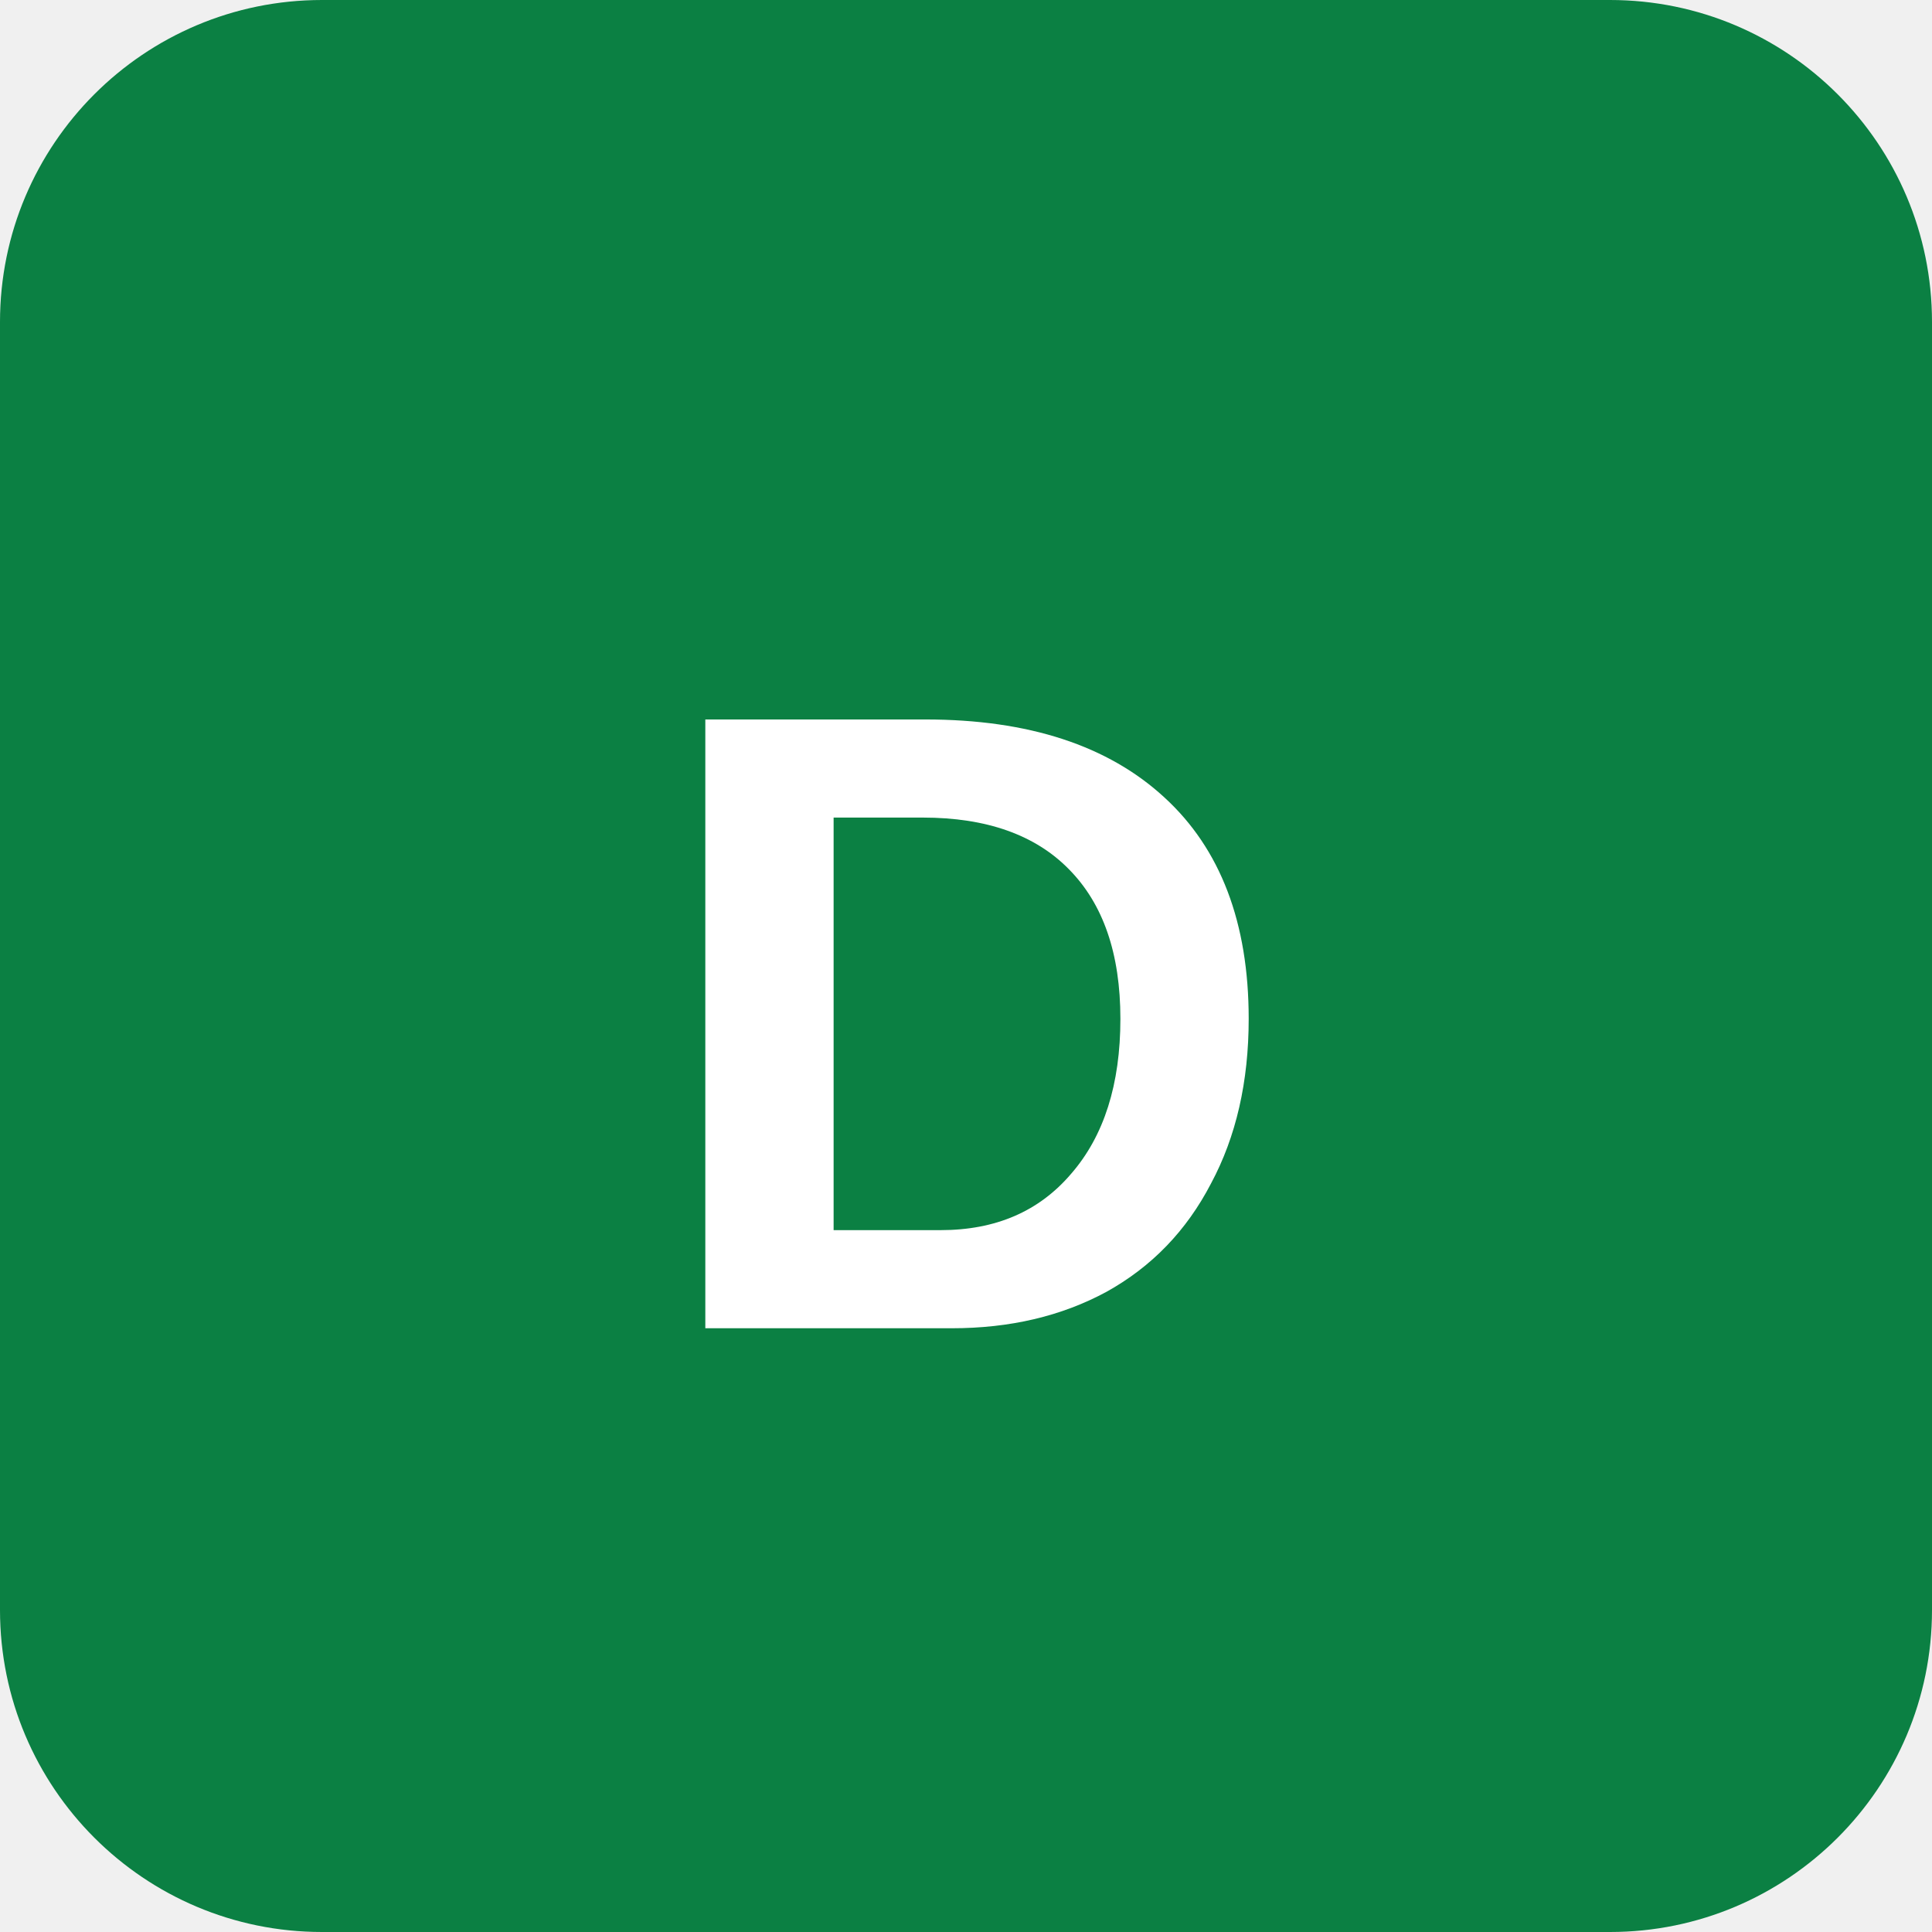
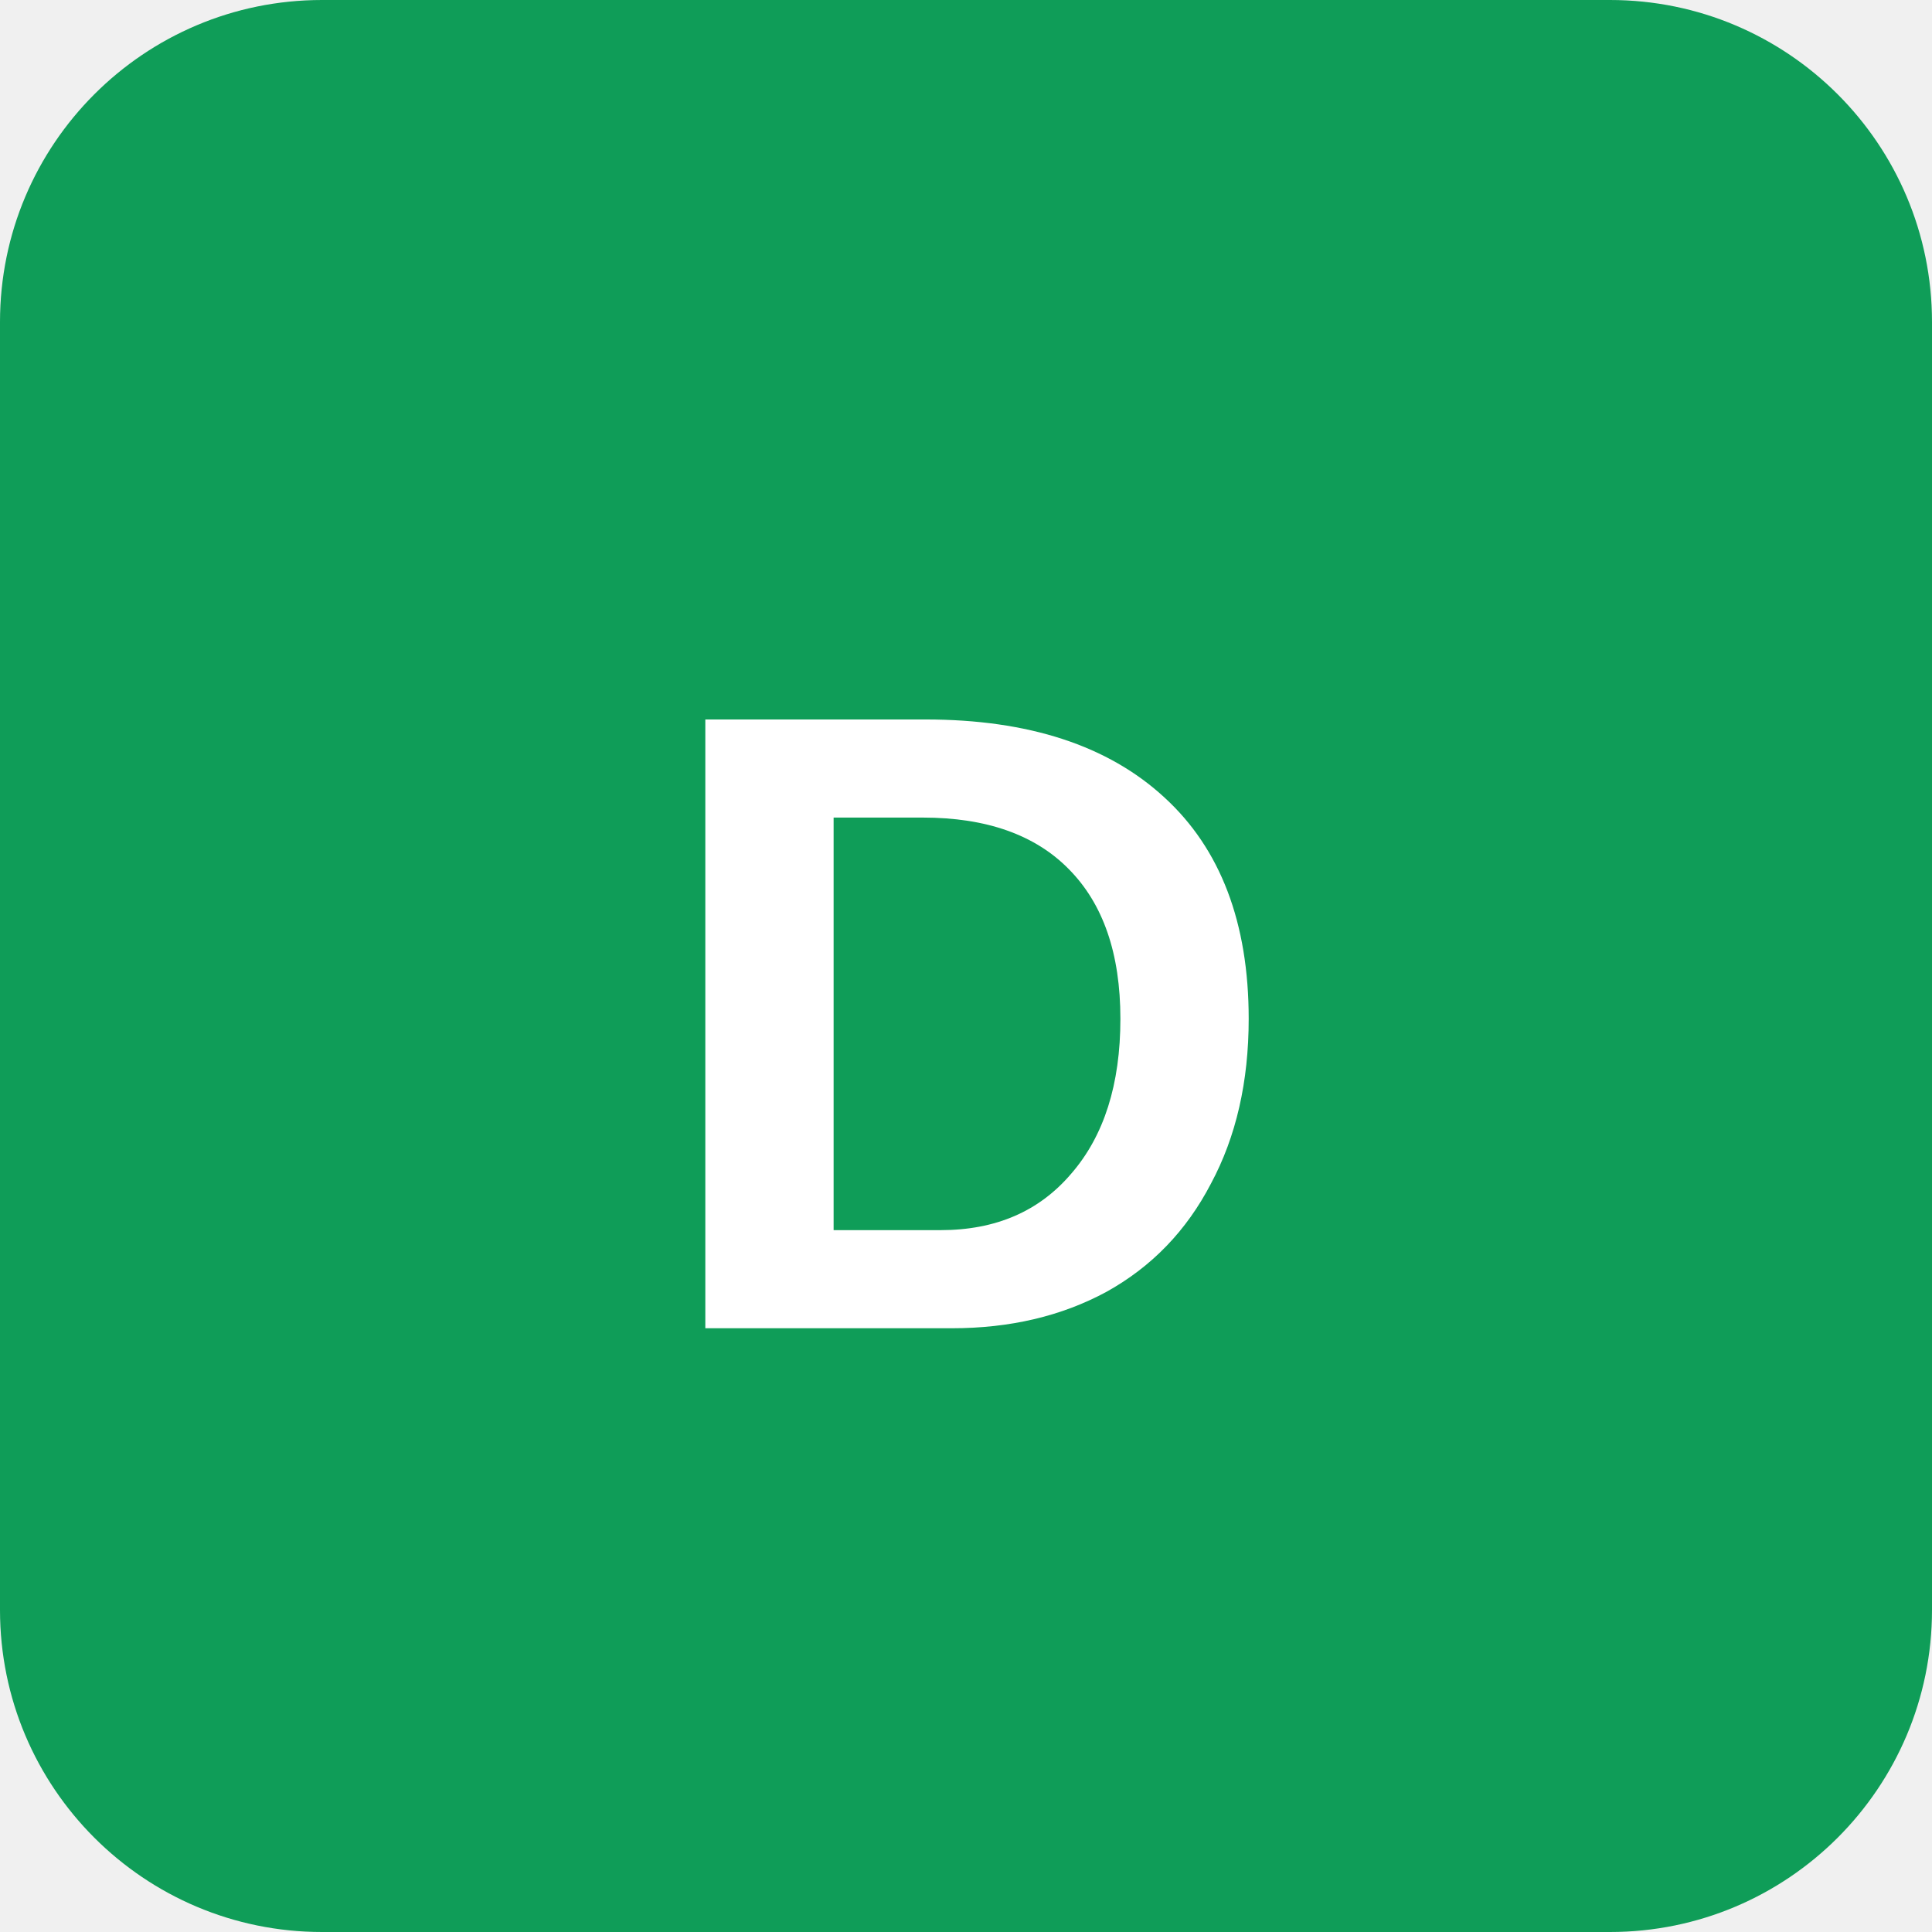
<svg xmlns="http://www.w3.org/2000/svg" viewBox="0 0 24 24">
-   <rect width="24" height="24" rx="4" fill="#0b8043" />
+   <rect width="24" height="24" rx="4" fill="#0f9d58" />
  <text x="12" y="16.5" text-anchor="middle" font-family="Arial" font-size="11" font-weight="700" fill="#fff">D</text>
</svg>
